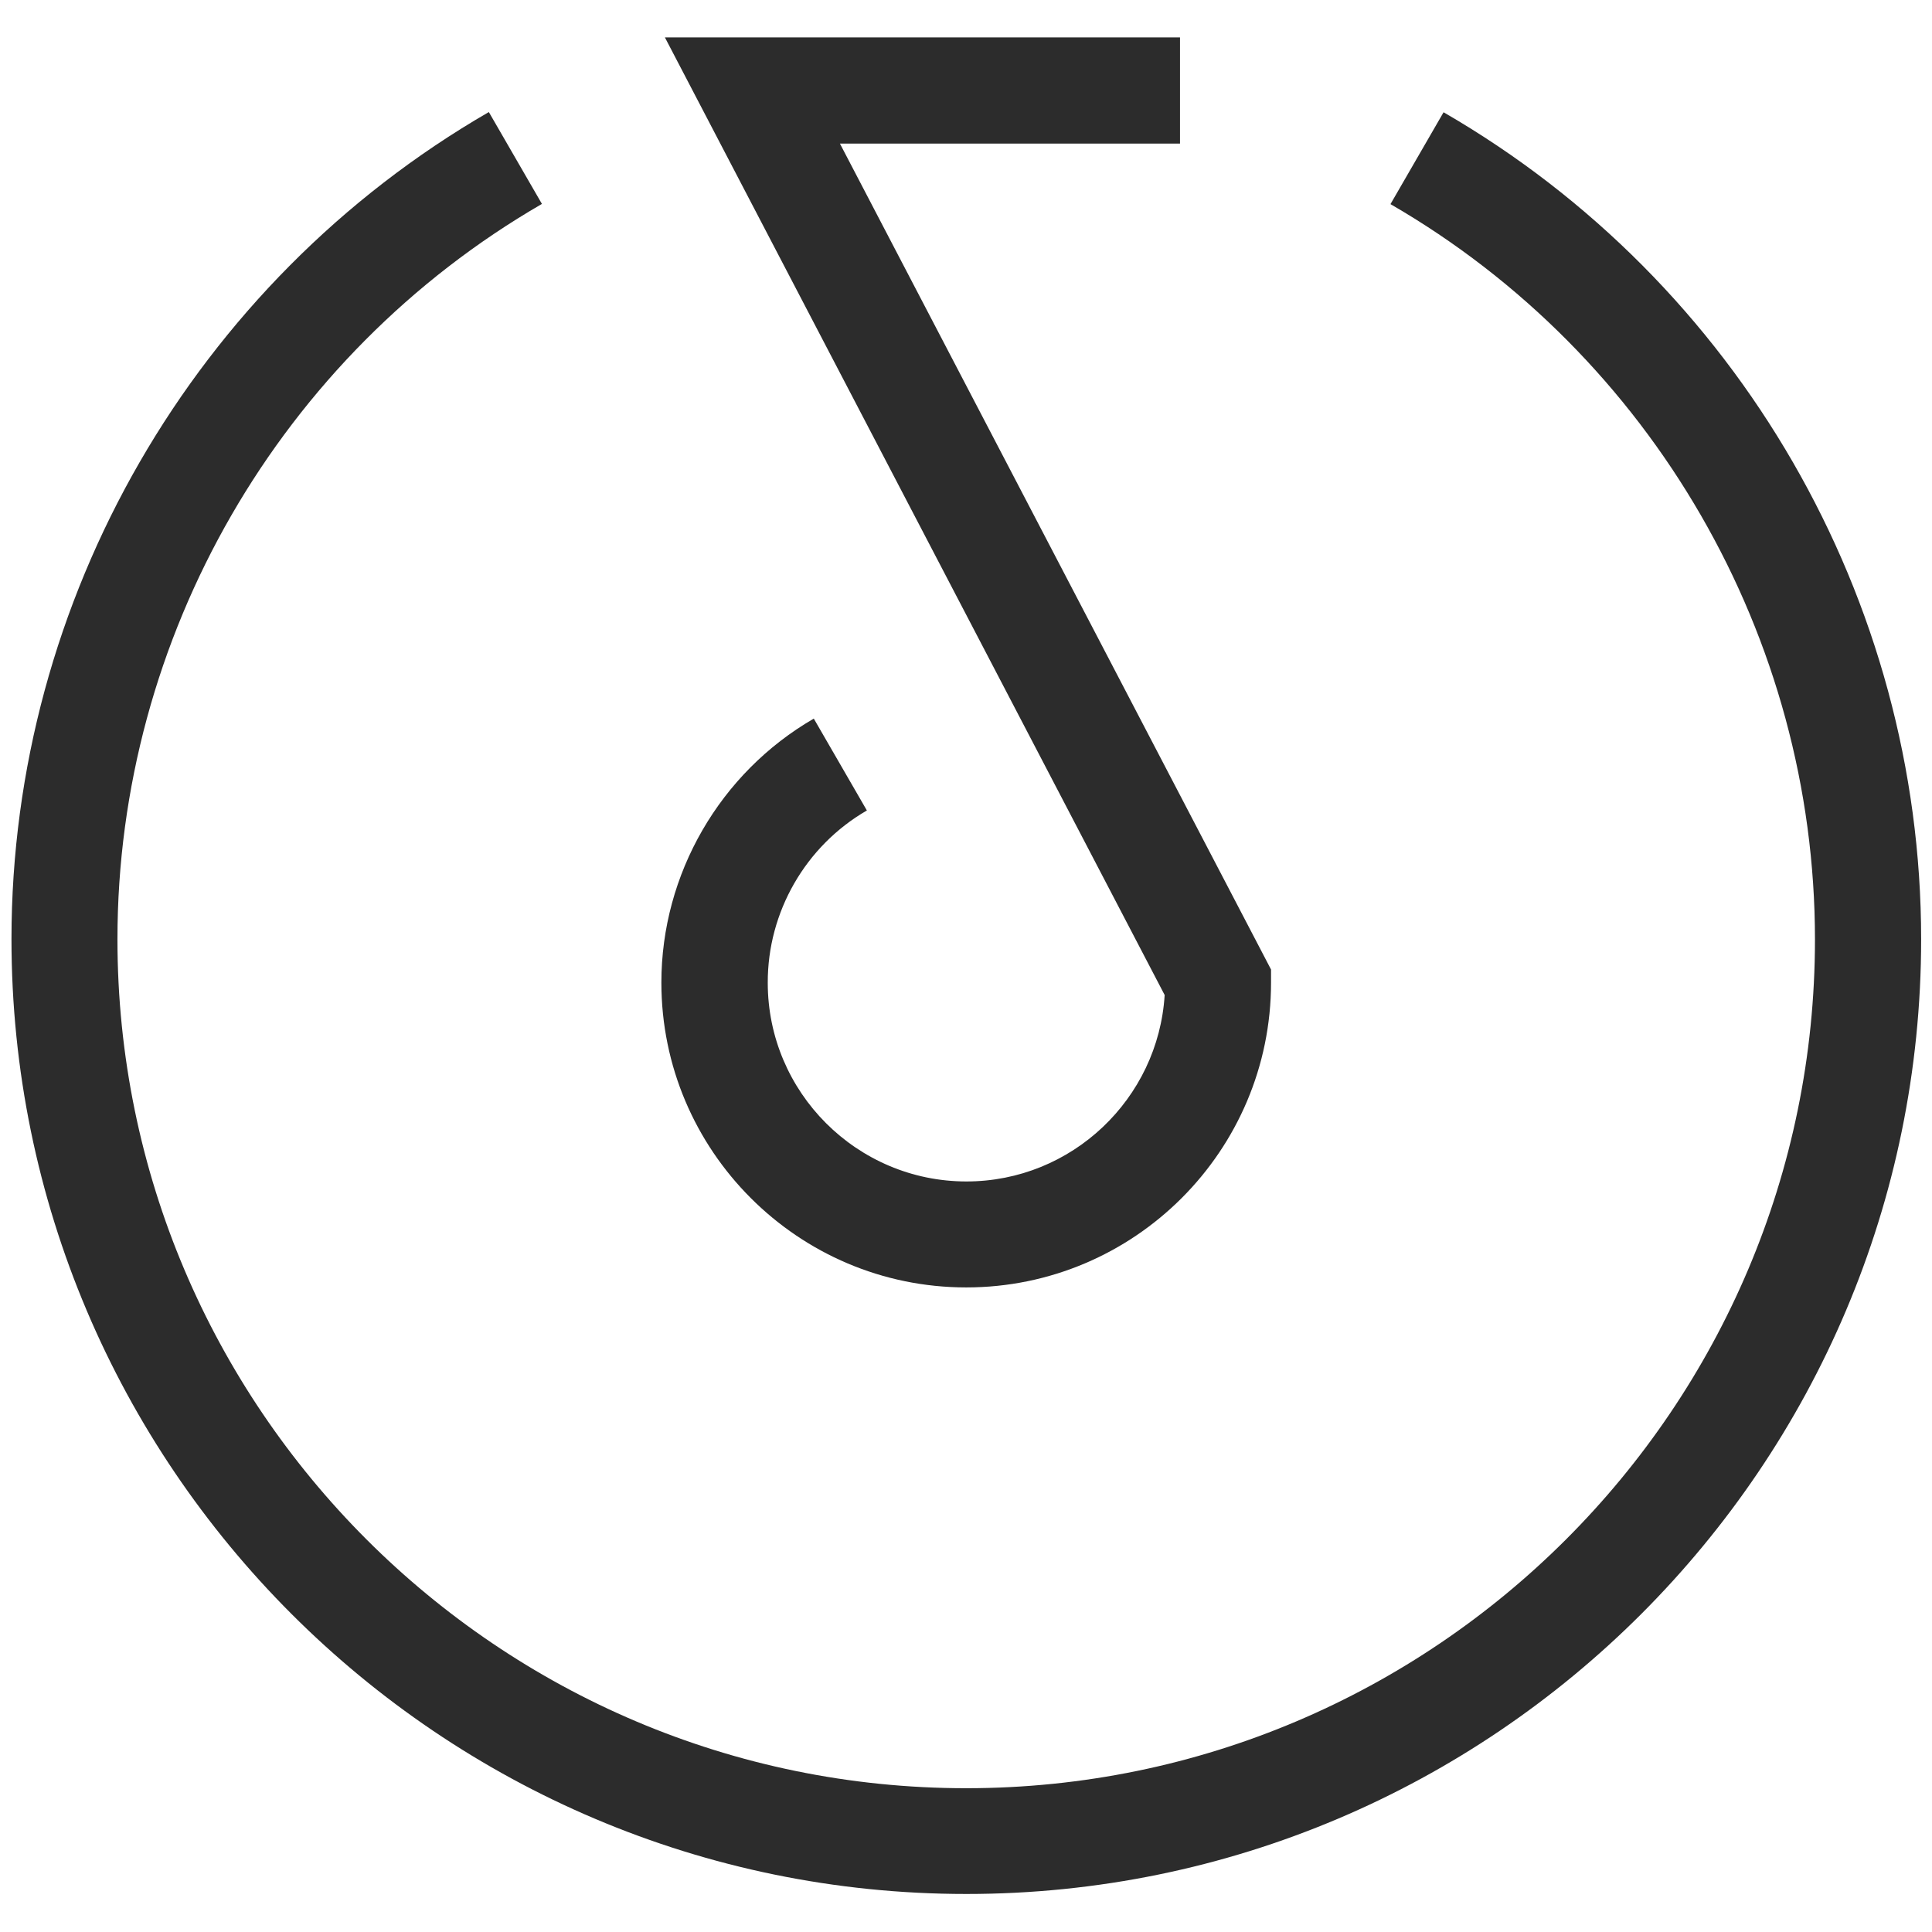
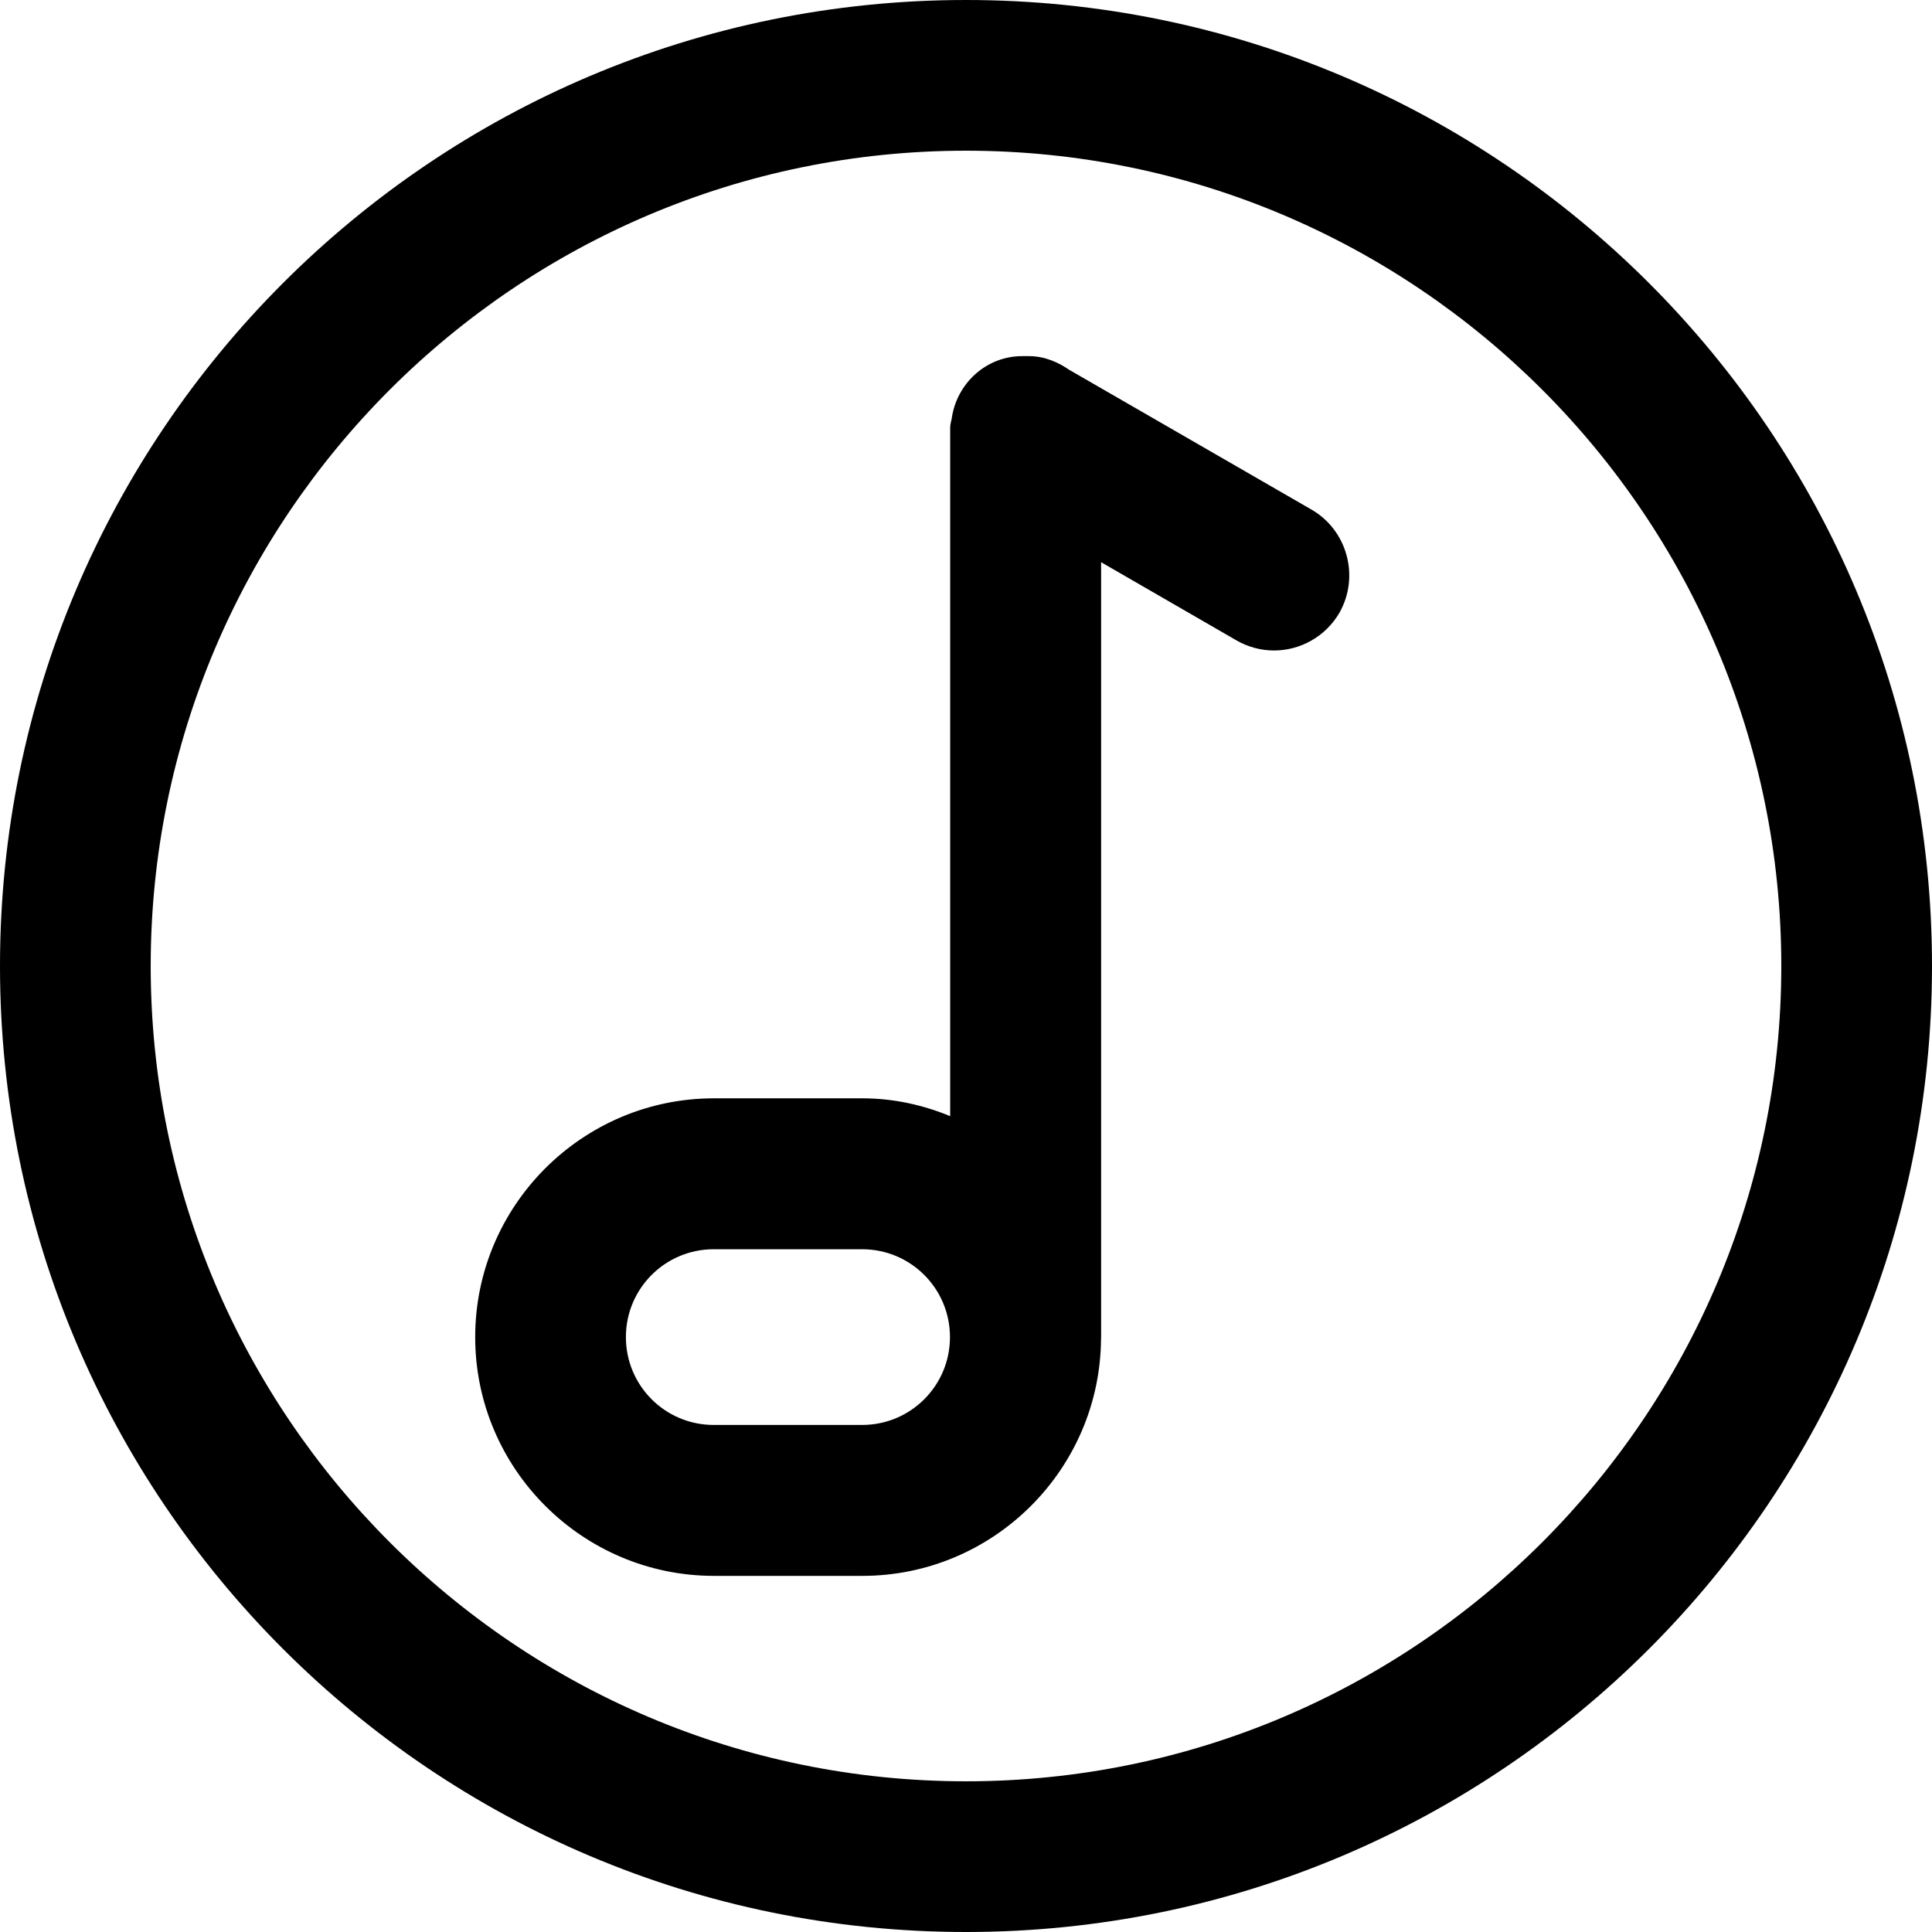
- <svg xmlns="http://www.w3.org/2000/svg" t="1660904686583" class="icon" viewBox="0 0 1024 1024" version="1.1" p-id="1166" width="200" height="200">
-   <defs>
-     <style type="text/css" />
-   </defs>
-   <path d="M765.122 59.501l-28.137 48.69c138.706 80.234 224.985 229.602 224.985 389.74 0 248.066-201.794 449.861-449.861 449.861S62.249 745.888 62.249 497.822c0-160.139 86.169-309.396 224.985-389.74l-28.137-48.69c-156.072 90.236-253.012 258.288-253.012 438.32 0 279.061 227.074 506.135 506.135 506.135S1018.245 776.883 1018.245 497.822c0-180.142-96.94-348.084-253.122-438.32z" fill="#2c2c2c" p-id="1167" />
-   <path d="M459.463 429.568l-28.137-48.69c-49.789 28.796-80.784 82.432-80.784 139.915 0 89.027 72.431 161.567 161.567 161.567s161.567-72.431 161.567-161.567v-6.924L445.175 76.098h180.252V19.824H352.411l264.883 507.564c-3.407 55.065-49.24 98.809-105.074 98.809-58.032 0-105.294-47.261-105.294-105.294-0.11-37.479 20.004-72.54 52.537-91.335z" fill="#2c2c2c" p-id="1168" />
+ <svg xmlns="http://www.w3.org/2000/svg" viewBox="0 0 1024 1024" version="1.1">
+   <path d="M 512.001,0 C 229.37,0 0,229.37 0,512.001 0,794.632 229.37,1024 512.001,1024 794.632,1024 1024,794.632 1024,512.001 1024,229.37 794.632,0 512.001,0 Z m 0,79.876 c 238.303,0 432.123,193.822 432.123,432.126 0,238.303 -193.82,432.123 -432.123,432.123 -238.303,0 -432.126,-193.82 -432.126,-432.123 0,-238.303 193.822,-432.126 432.126,-432.126 z m 29.796,108.881 c -19.49,0 -35.12,14.994 -37.435,33.61 -5.6e-4,0.004 -0.001,0.009 -0.002,0.013 -0.013,-0.104 -0.404,0.641 -0.404,3.086 l 0.255,-2.062 c 0.21,-0.84 -0.594,0.703 -0.594,3.535 v 364.639 c -14.338,-5.898 -29.933,-9.446 -46.566,-9.446 h -78.631 c -69.748,0 -126.556,56.808 -126.556,126.556 0,69.748 56.808,126.556 126.556,126.556 h 78.631 c 69.518,0 126.149,-56.442 126.521,-125.875 h 0.035 V 708.688 297.974 l 71.789,41.474 0.017,0.011 c 6.032,3.447 12.878,5.312 19.851,5.312 13.827,0 27.225,-7.262 34.643,-19.959 l 0.032,-0.056 0.032,-0.058 c 10.734,-19.034 4.229,-43.556 -14.814,-54.581 -4.717,8.149 -4.716,8.149 -0.011,-0.007 l -128.823,-74.324 0.616,0.391 c -5.757,-4.017 -13.059,-7.421 -21.63,-7.421 z M 378.308,662.123 h 78.629 c 25.756,0 46.566,20.809 46.566,46.566 0,25.756 -20.809,46.566 -46.566,46.566 h -78.629 c -25.756,0 -46.568,-20.809 -46.568,-46.566 0,-25.756 20.812,-46.566 46.568,-46.566 z" />
</svg>
